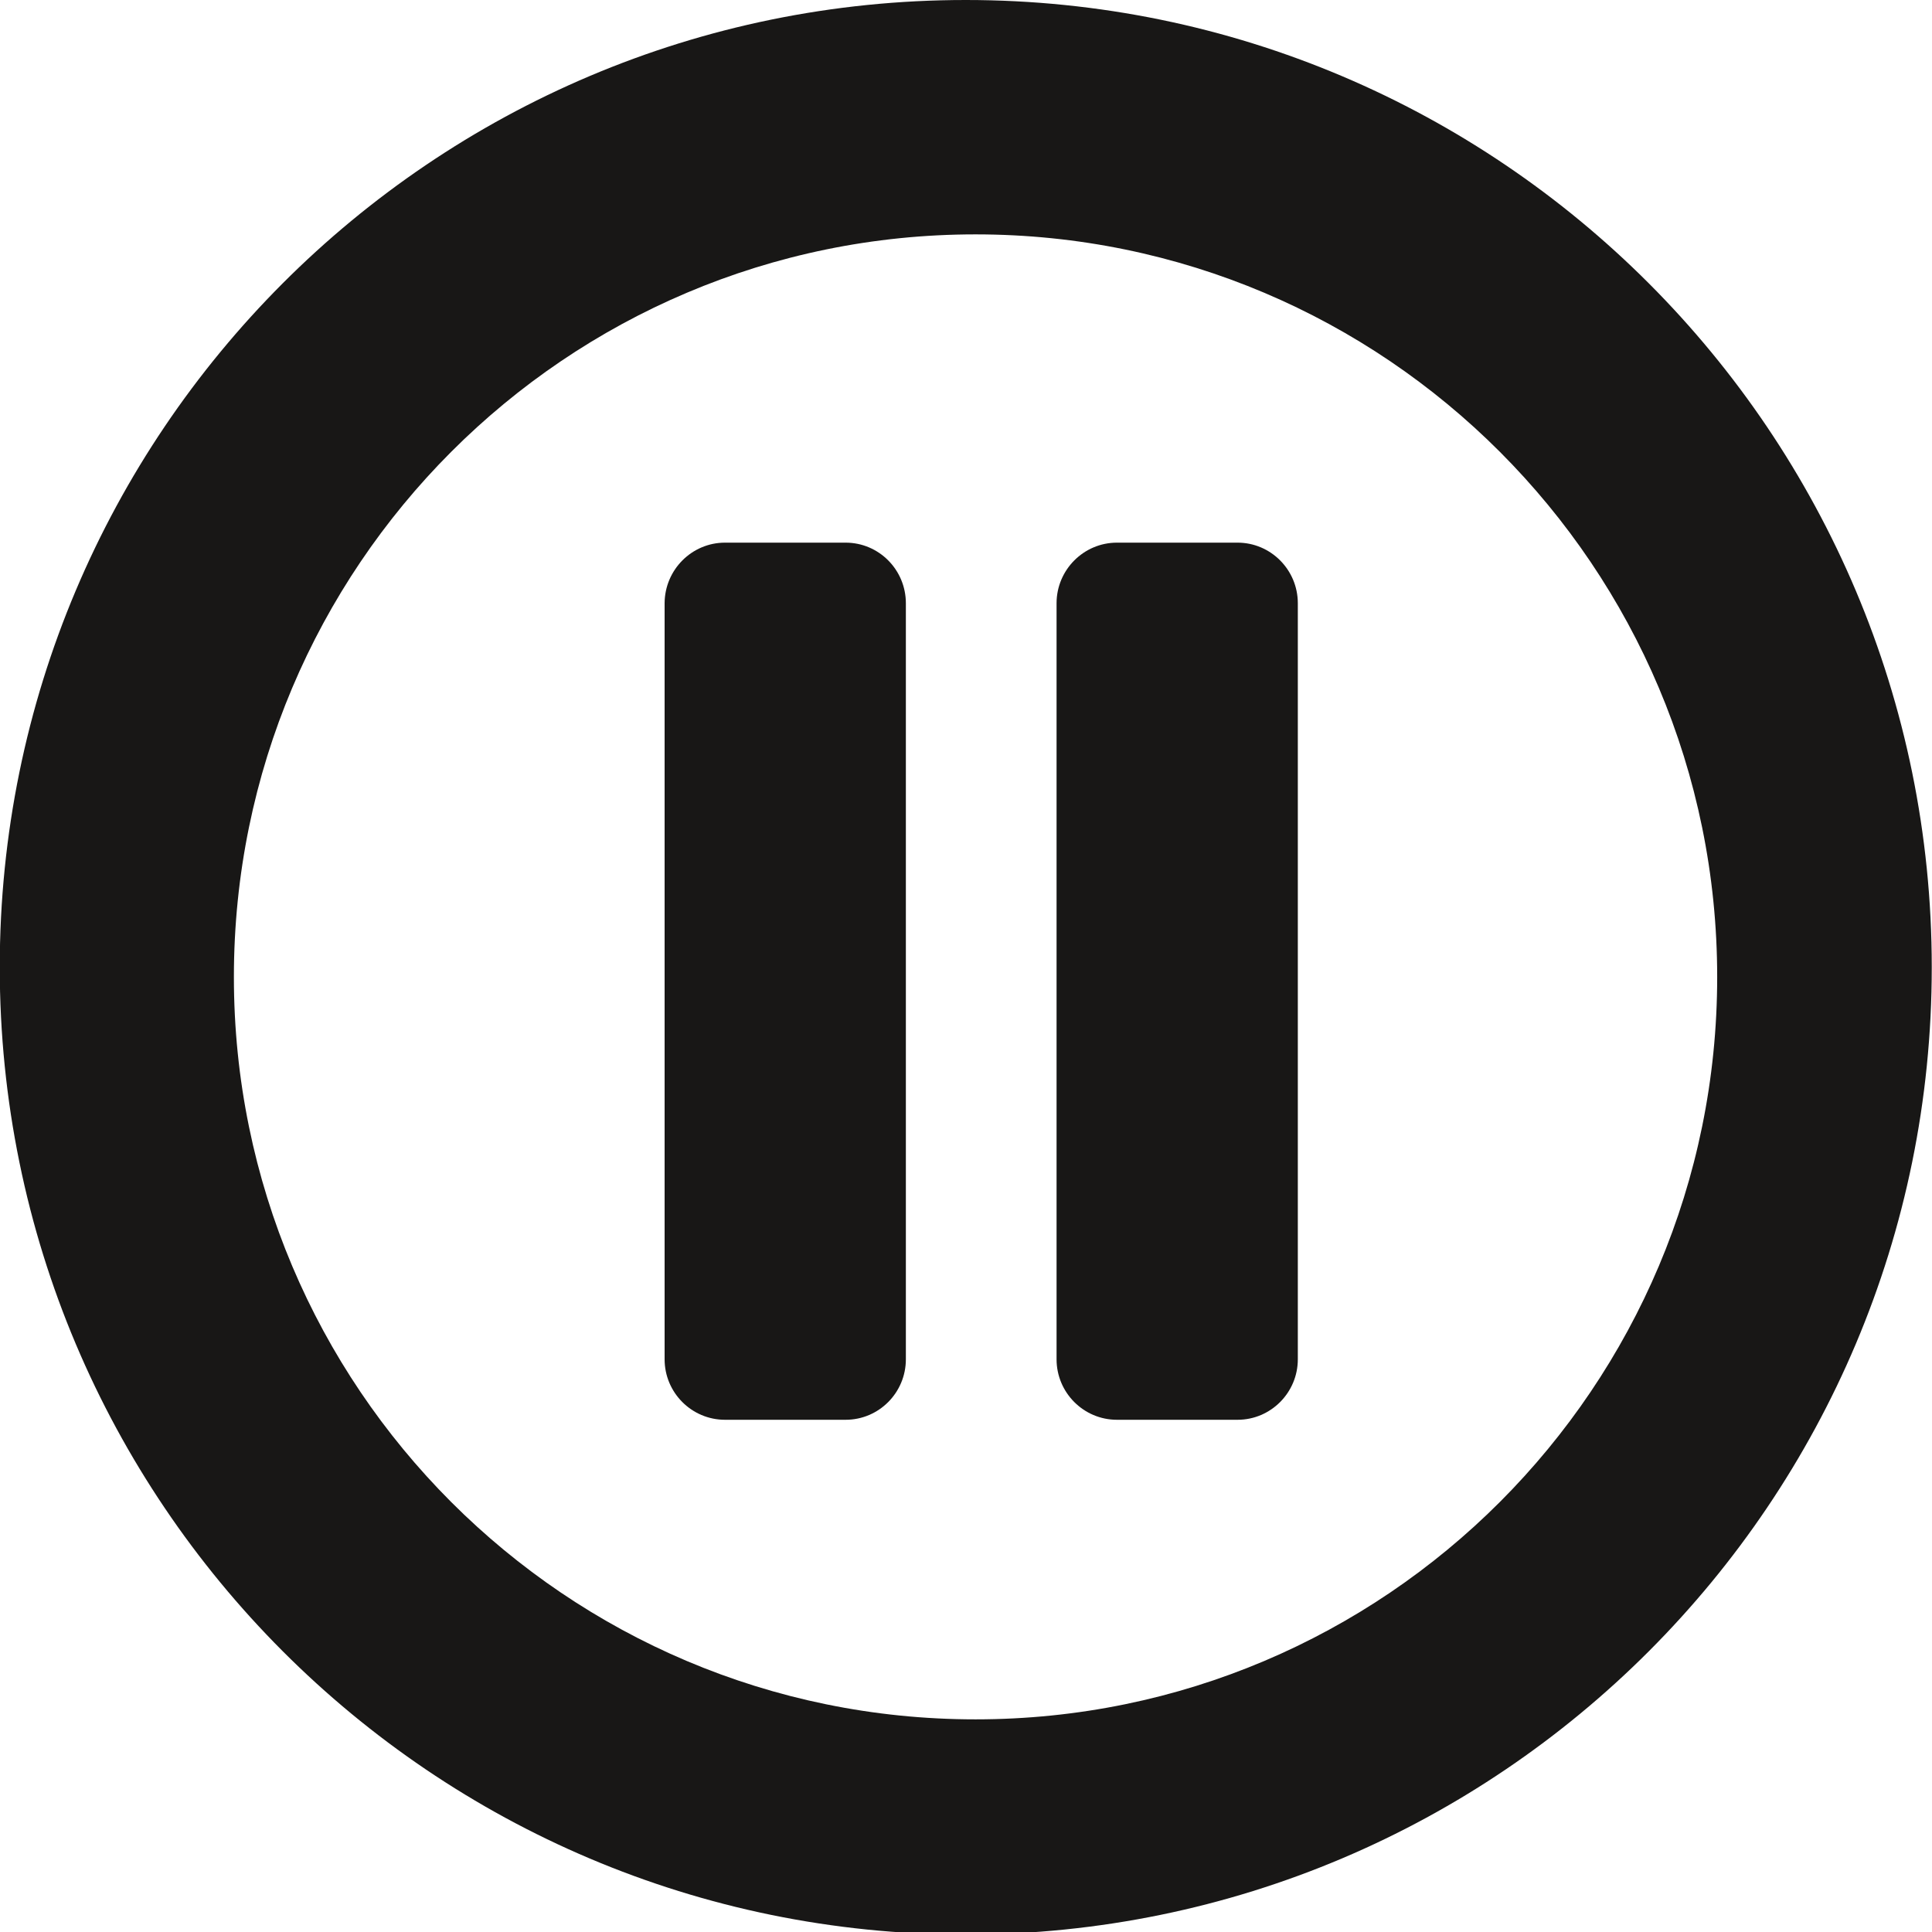
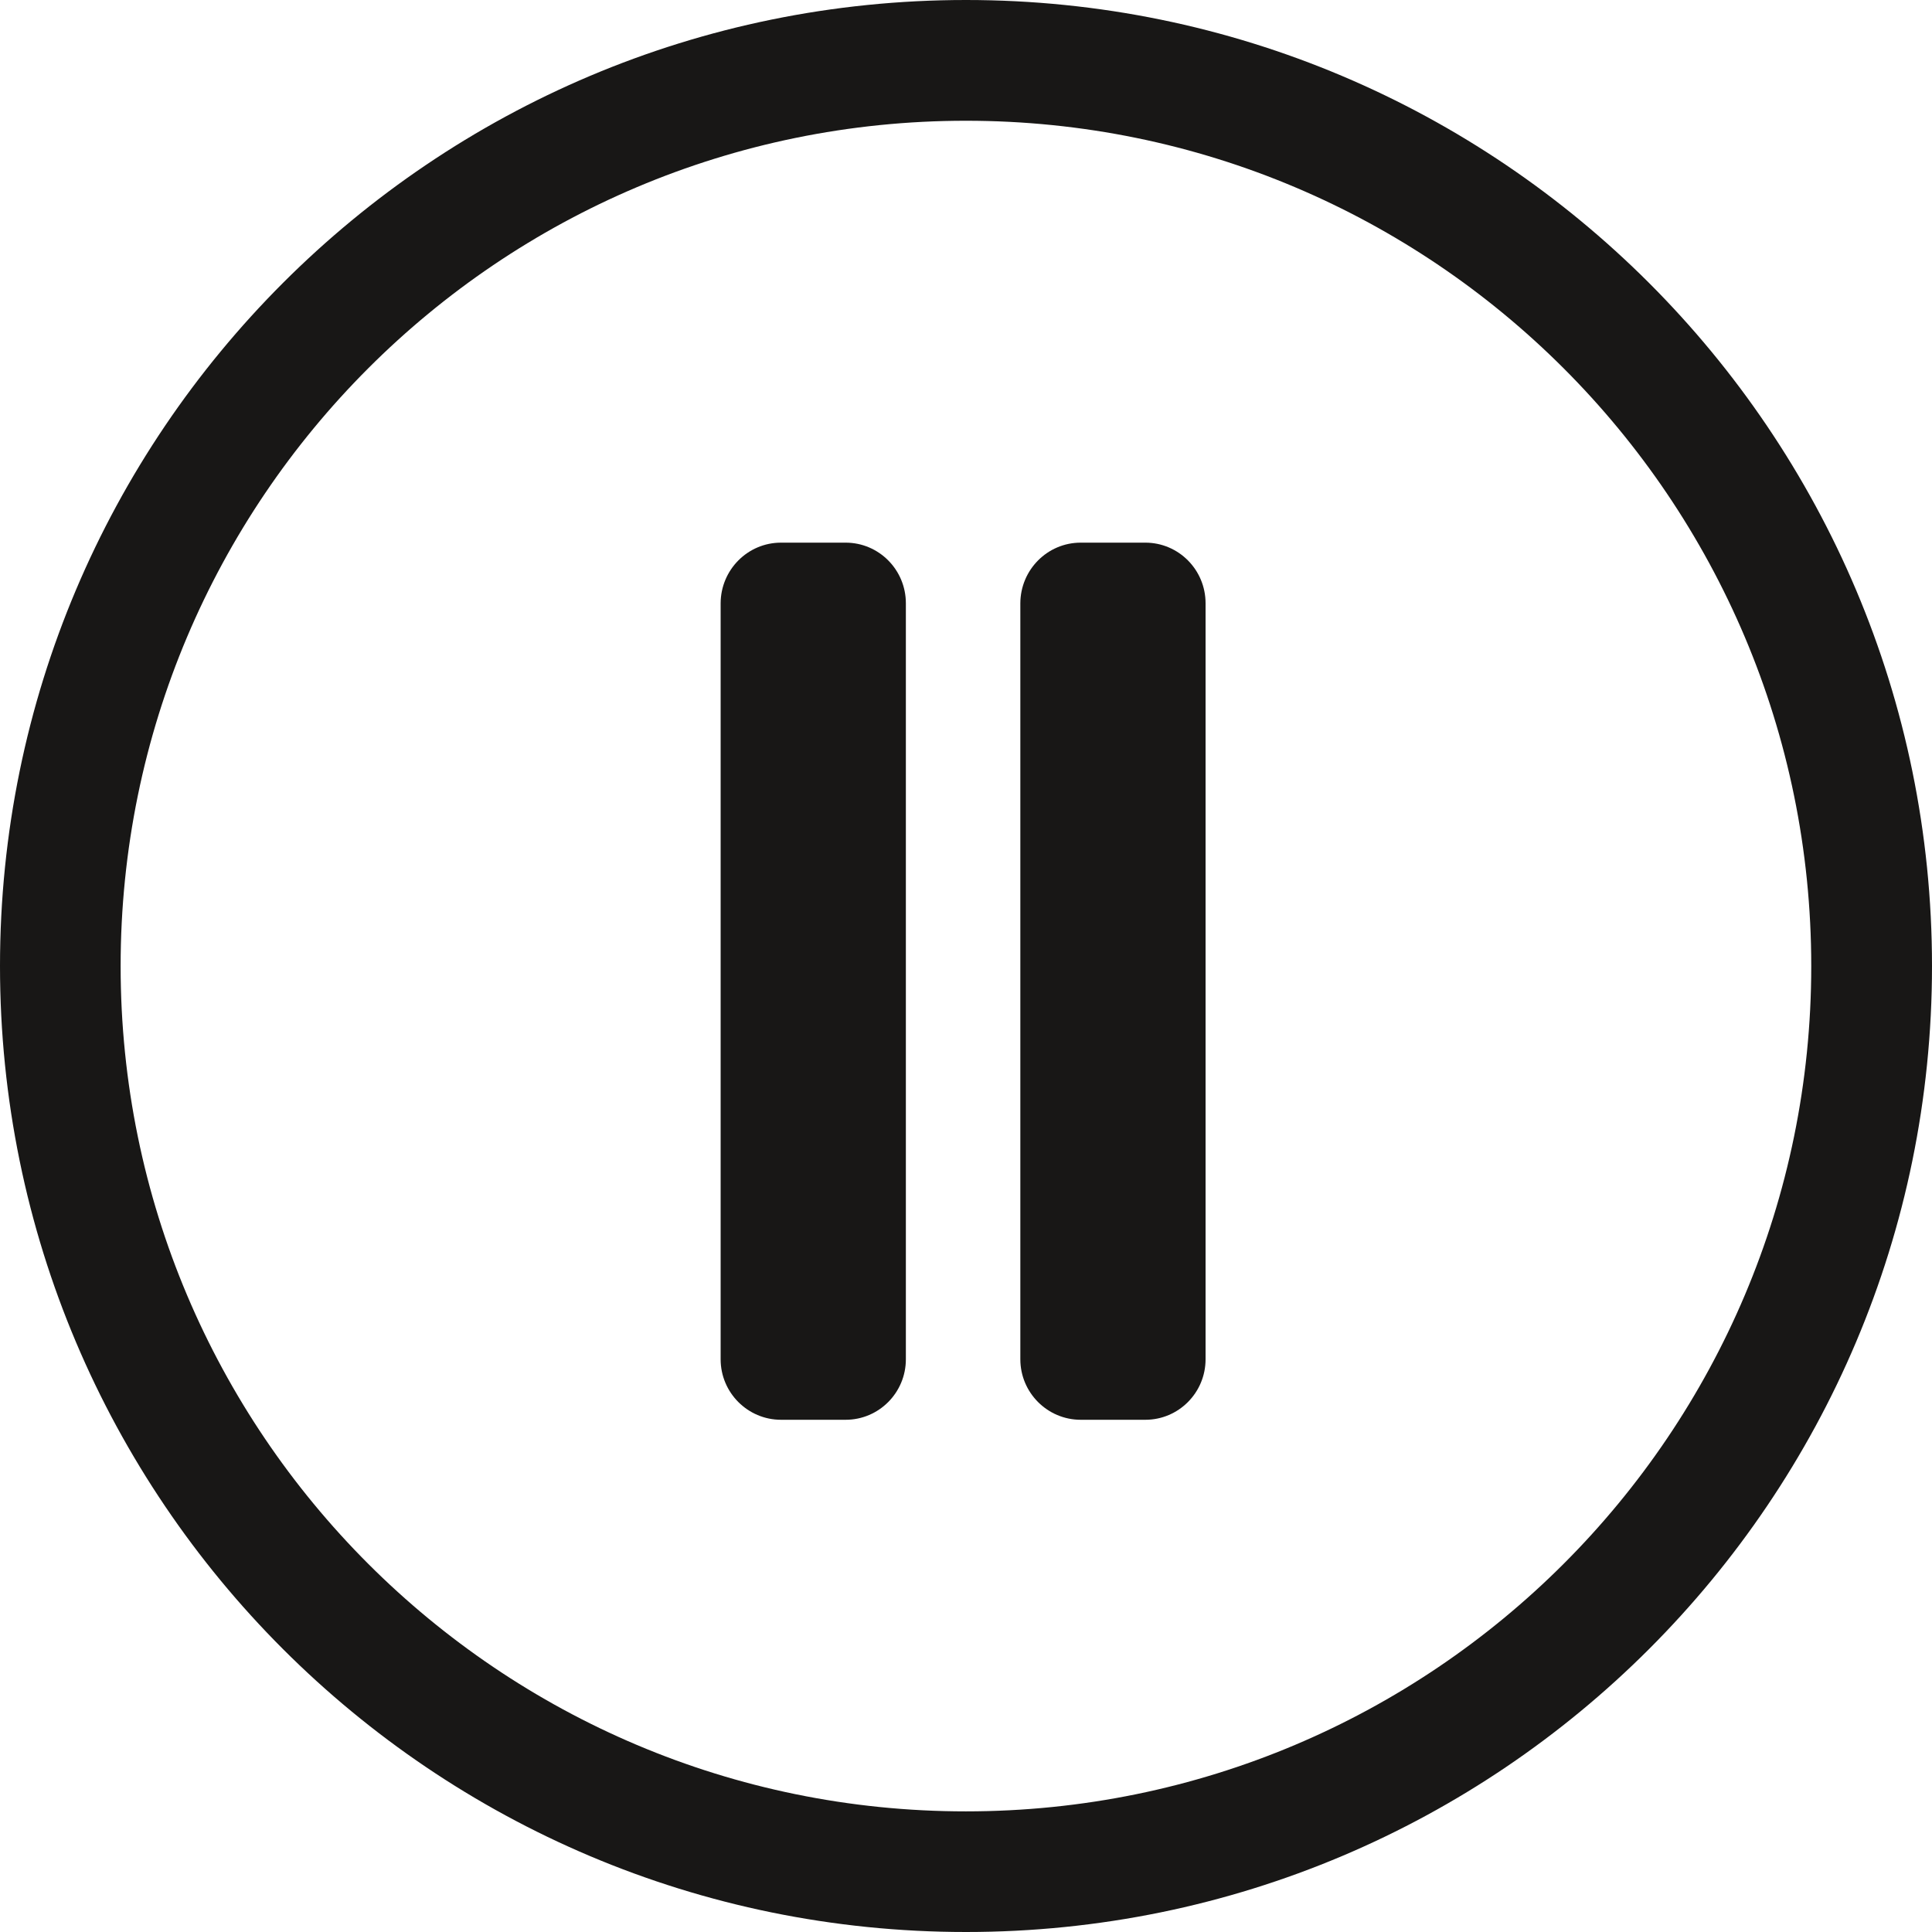
<svg xmlns="http://www.w3.org/2000/svg" version="1.1" id="Ebene_1" x="0px" y="0px" width="16px" height="16px" viewBox="0 0 16 16" enable-background="new 0 0 16 16" xml:space="preserve">
-   <path fill-rule="evenodd" clip-rule="evenodd" fill="#181716" d="M7.998,16.021c-4.418,0-8-3.587-8-8.011c0-4.423,3.582-8.01,8-8.01  c4.418,0,8,3.587,8,8.01C15.999,12.434,12.417,16.021,7.998,16.021z M8.079,1.941c-3.392,0-6.142,2.754-6.142,6.15  c0,3.396,2.75,6.148,6.142,6.148c3.392,0,6.142-2.753,6.142-6.148C14.221,4.695,11.471,1.941,8.079,1.941z M6.004,4.494h0.999  c0.276,0,0.499,0.225,0.499,0.502v6.261c0,0.276-0.223,0.501-0.499,0.501H6.004c-0.276,0-0.5-0.225-0.5-0.501V4.996  C5.505,4.719,5.729,4.494,6.004,4.494z M9.25,4.494h0.999c0.275,0,0.499,0.225,0.499,0.502v6.261c0,0.276-0.224,0.501-0.499,0.501  H9.25c-0.276,0-0.5-0.225-0.5-0.501V4.996C8.75,4.719,8.975,4.494,9.25,4.494z" />
+   <path fill-rule="evenodd" clip-rule="evenodd" fill="#181716" d="M6.468,4.494h0.535c0.276,0,0.499,0.225,0.499,0.502v6.261  c0,0.276-0.223,0.501-0.499,0.501H6.468c-0.276,0-0.5-0.225-0.5-0.501V4.996C5.969,4.719,6.192,4.494,6.468,4.494z M8.95,4.494  h0.535c0.276,0,0.499,0.225,0.499,0.502v6.261c0,0.276-0.223,0.501-0.499,0.501H8.95c-0.276,0-0.5-0.225-0.5-0.501V4.996  C8.451,4.719,8.674,4.494,8.95,4.494z" />
+   <path fill-rule="evenodd" clip-rule="evenodd" fill="#181716" d="M8,0C3.582,0,0,3.582,0,8s3.582,8,8,8s8-3.582,8-8S12.418,0,8,0z   M7.999,15.001c-3.866,0-7-3.134-7-7c0-3.867,3.134-7.001,7-7.001C11.866,1,15,4.134,15,8.001C15,11.867,11.866,15.001,7.999,15.001  z" />
</svg>
